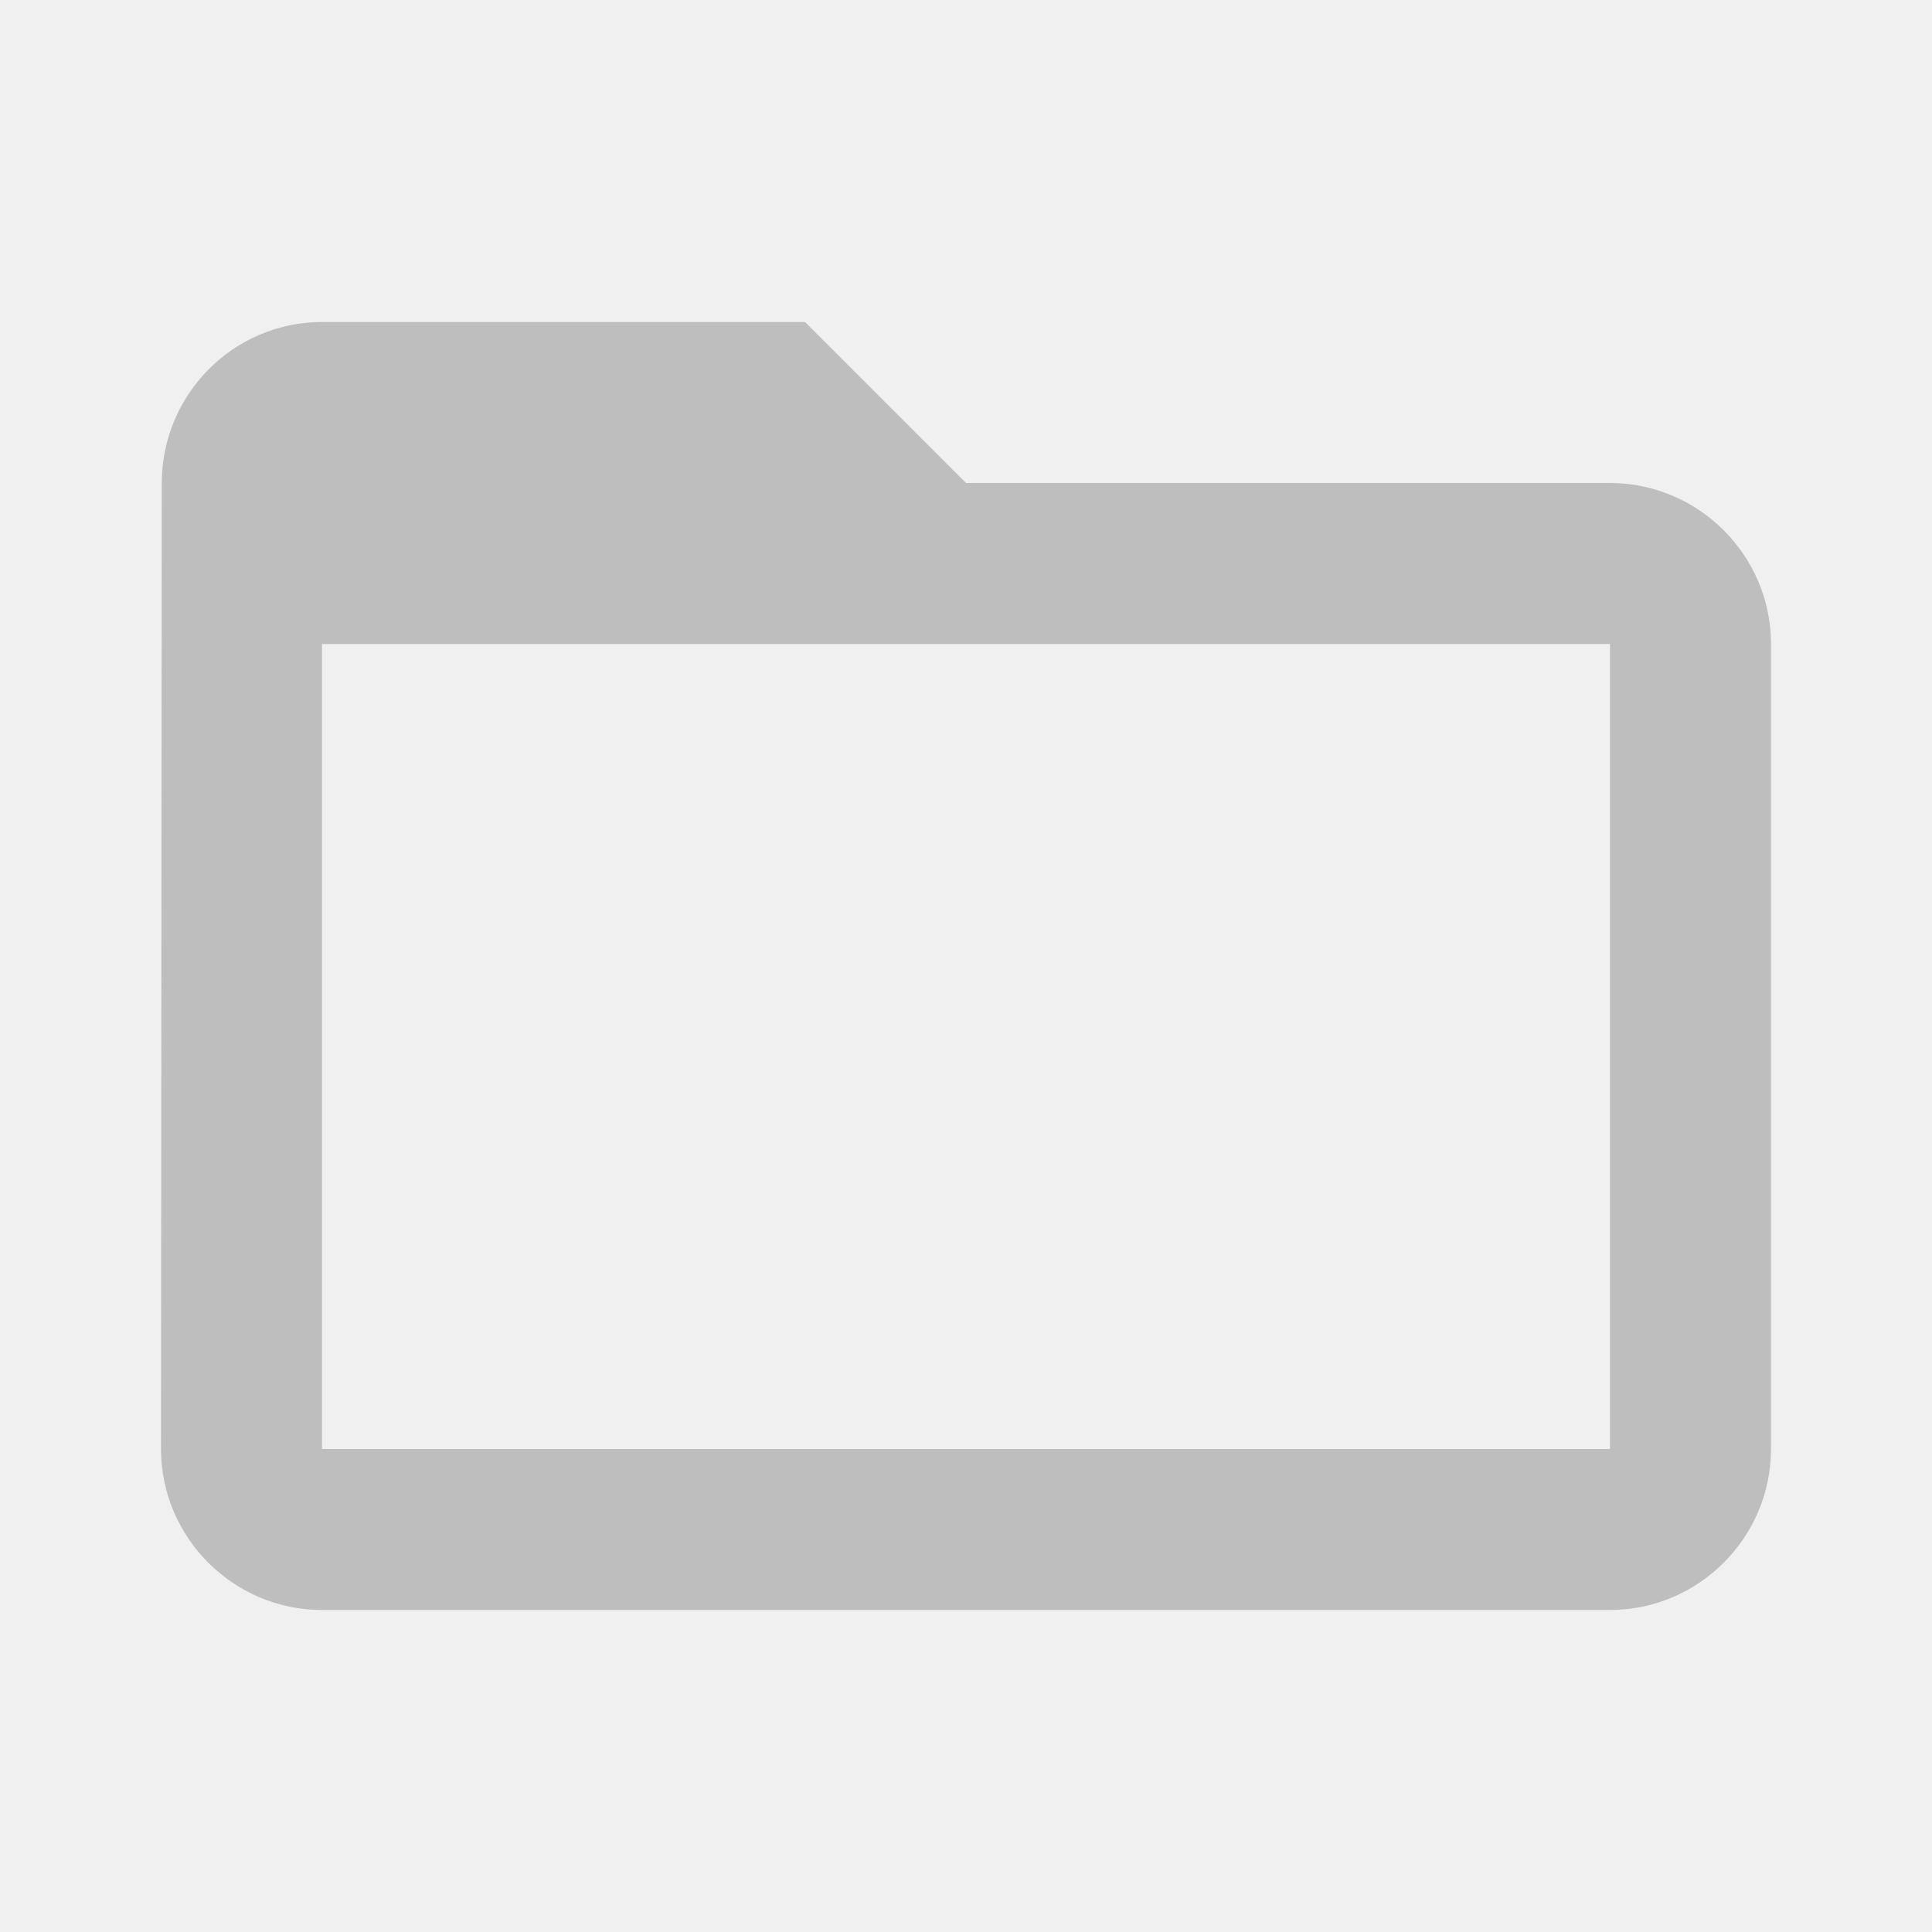
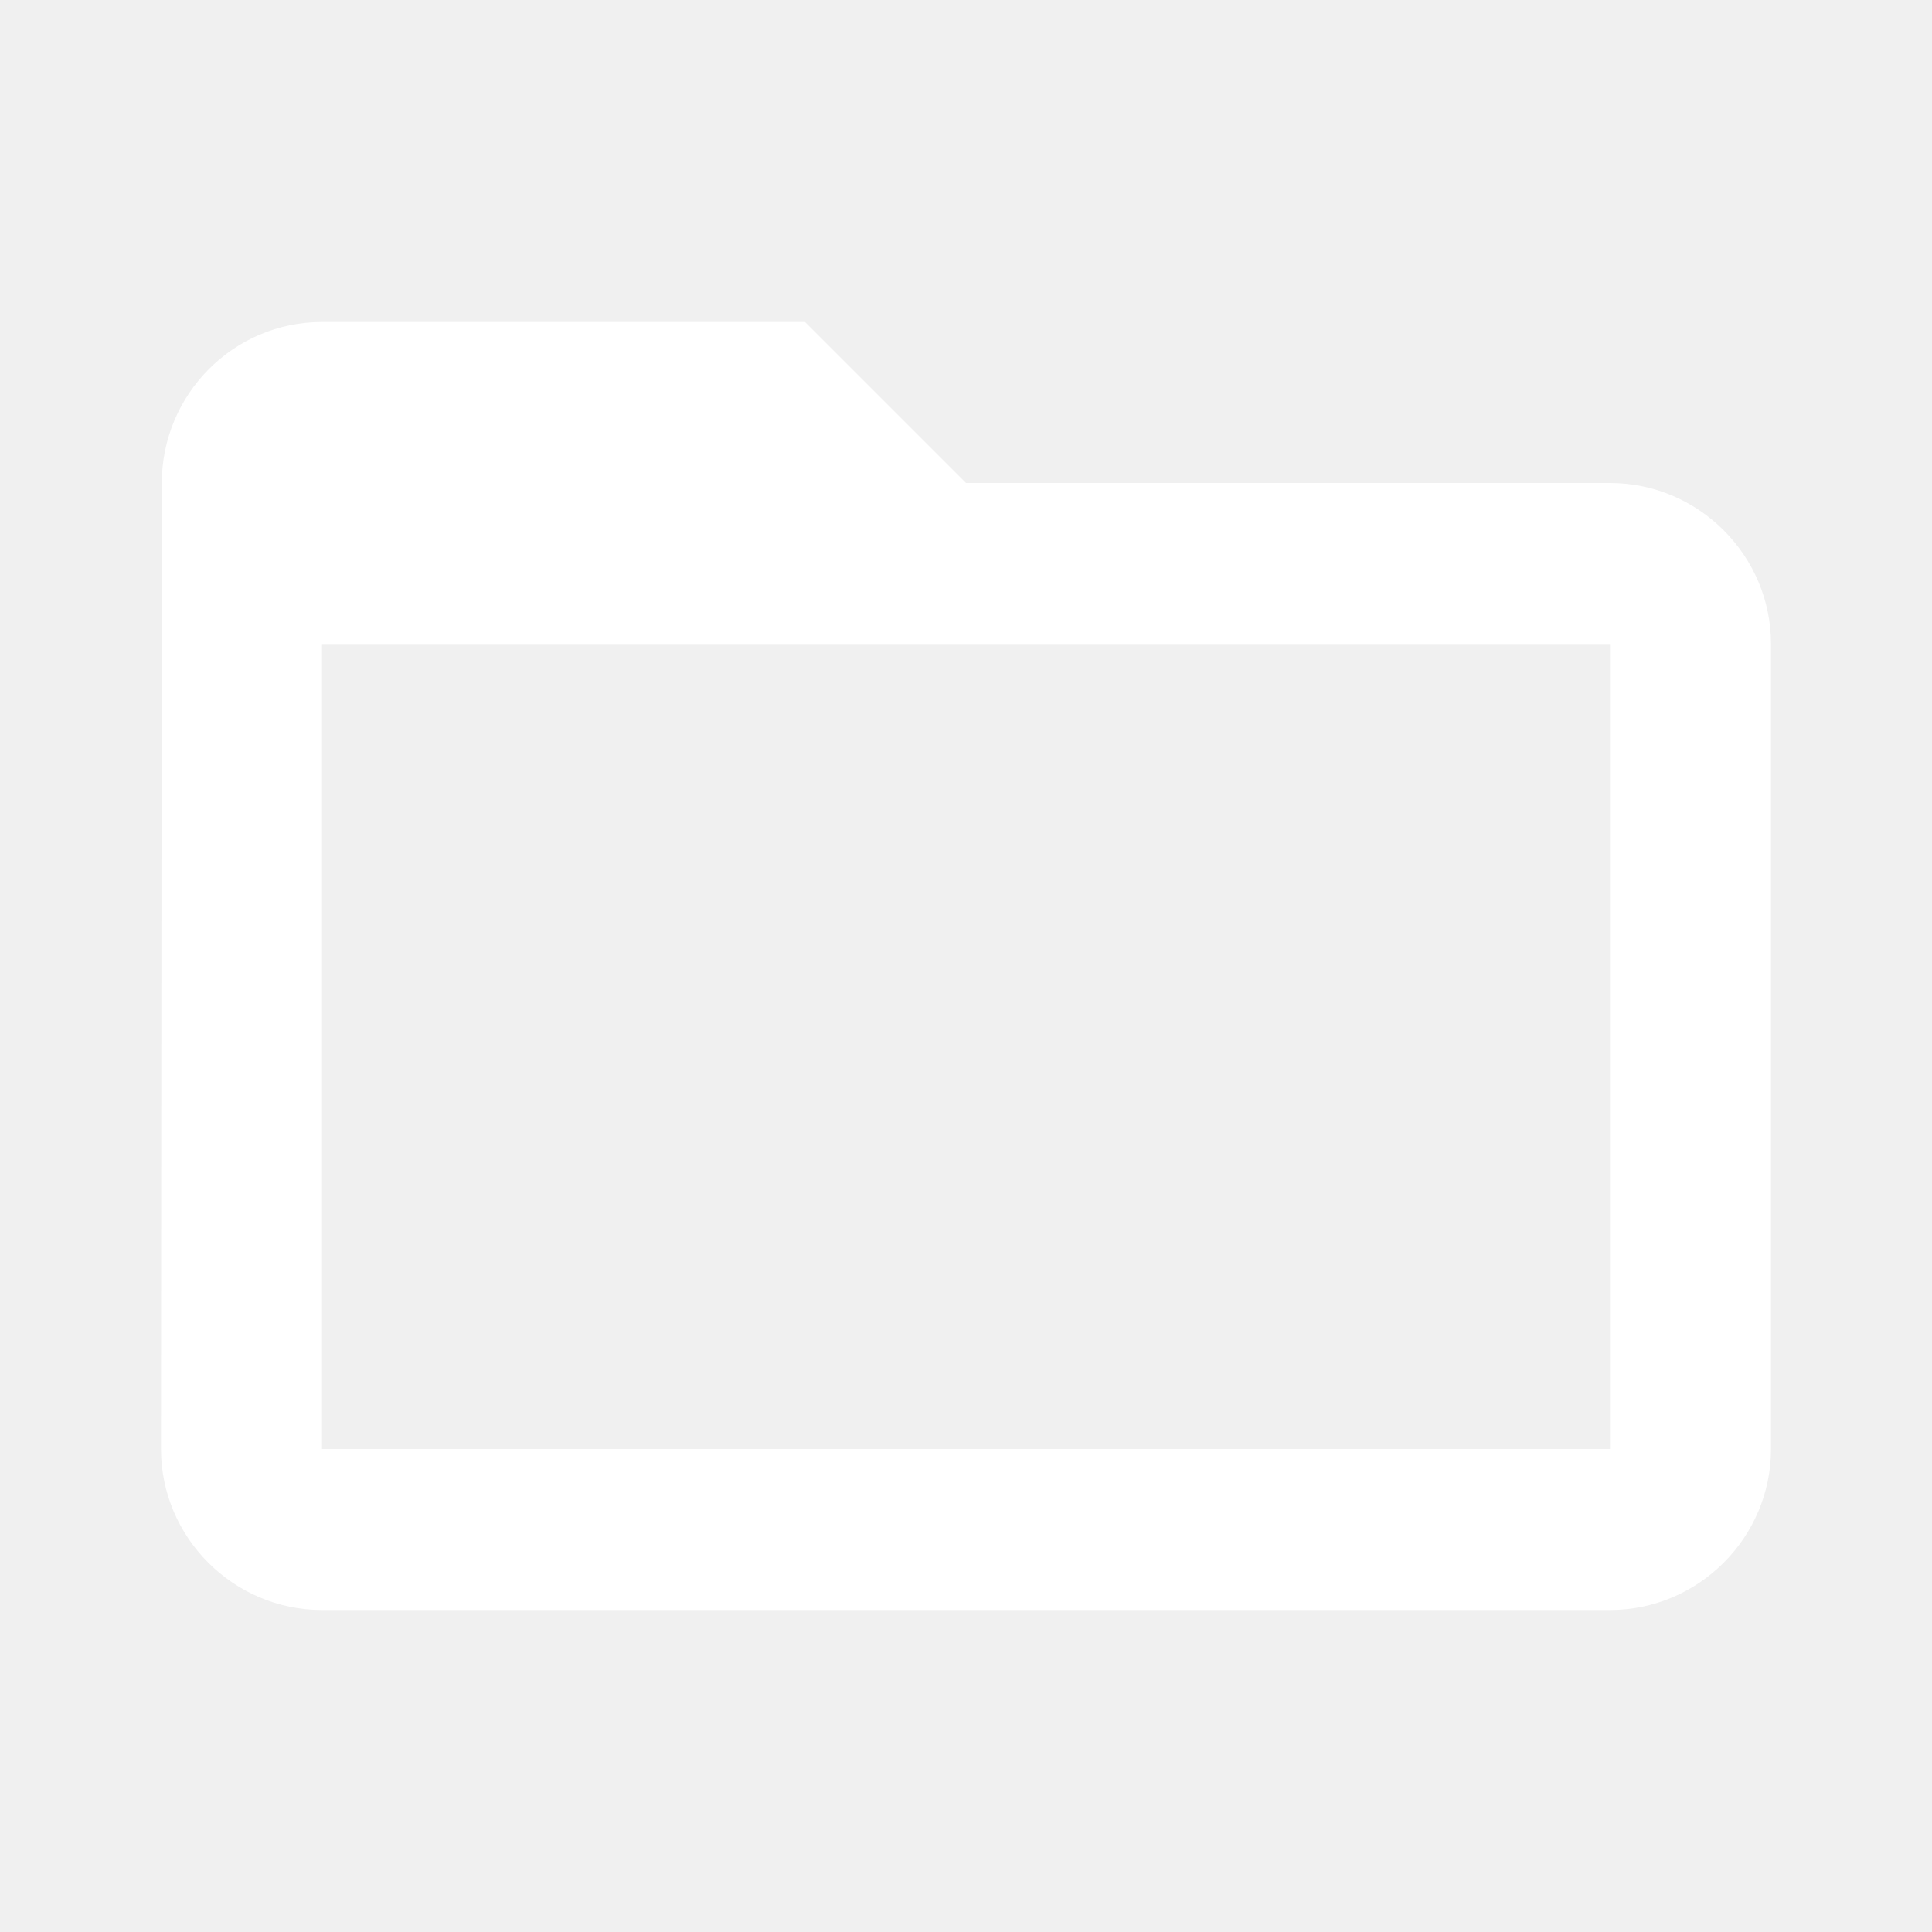
<svg xmlns="http://www.w3.org/2000/svg" class="mud-icon-root mud-svg-icon mud-icon-size-medium" focusable="false" viewBox="0 0 24 24" aria-hidden="true" role="img" version="1.1" id="svg2">
  <defs id="defs2" />
  <path d="M0 0h24v24H0V0z" fill="none" id="path1" />
-   <path d="M20 6h-8l-2-2H4c-1.1 0-1.99.9-1.99 2L2 18c0 1.1.9 2 2 2h16c1.1 0 2-.9 2-2V8c0-1.1-.9-2-2-2zm0 12H4V8h16v10z" id="path2" style="fill:#bebebe;fill-opacity:1" />
+   <path d="M20 6h-8l-2-2H4c-1.1 0-1.99.9-1.99 2L2 18c0 1.1.9 2 2 2h16c1.1 0 2-.9 2-2V8c0-1.1-.9-2-2-2zm0 12H4V8h16v10z" id="path2" style="fill:#ffffff;fill-opacity:1" />
</svg>
